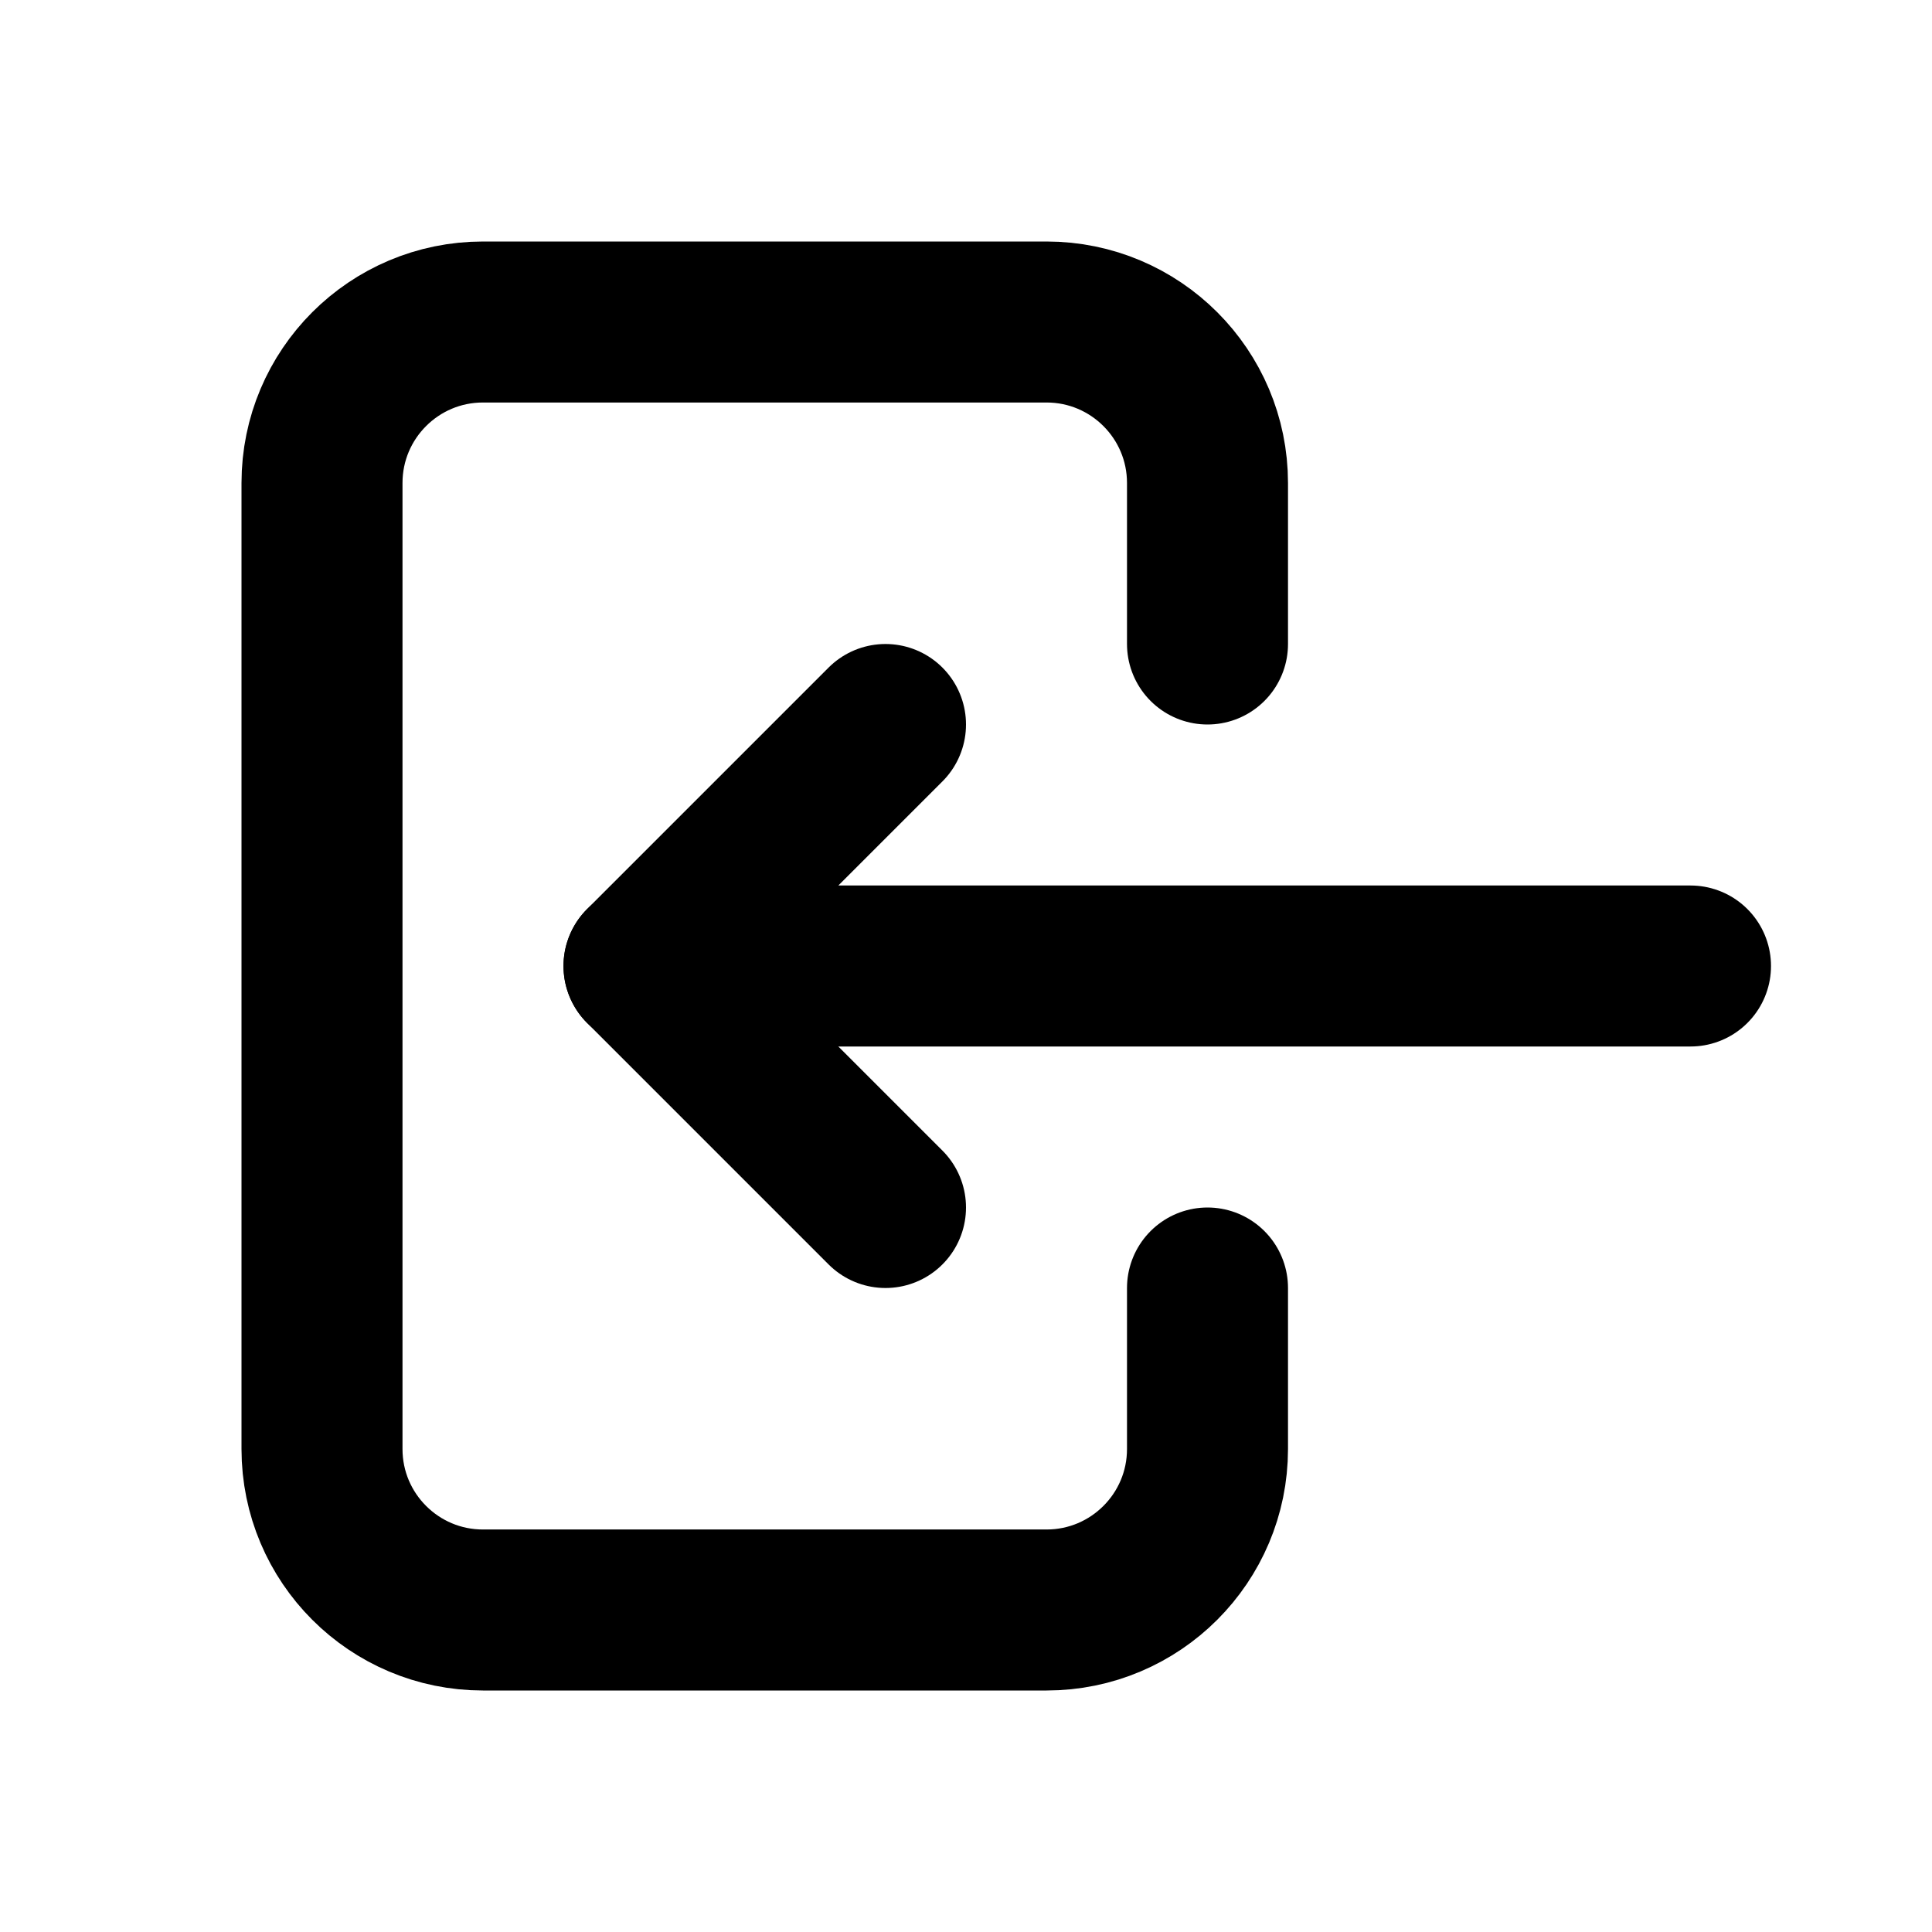
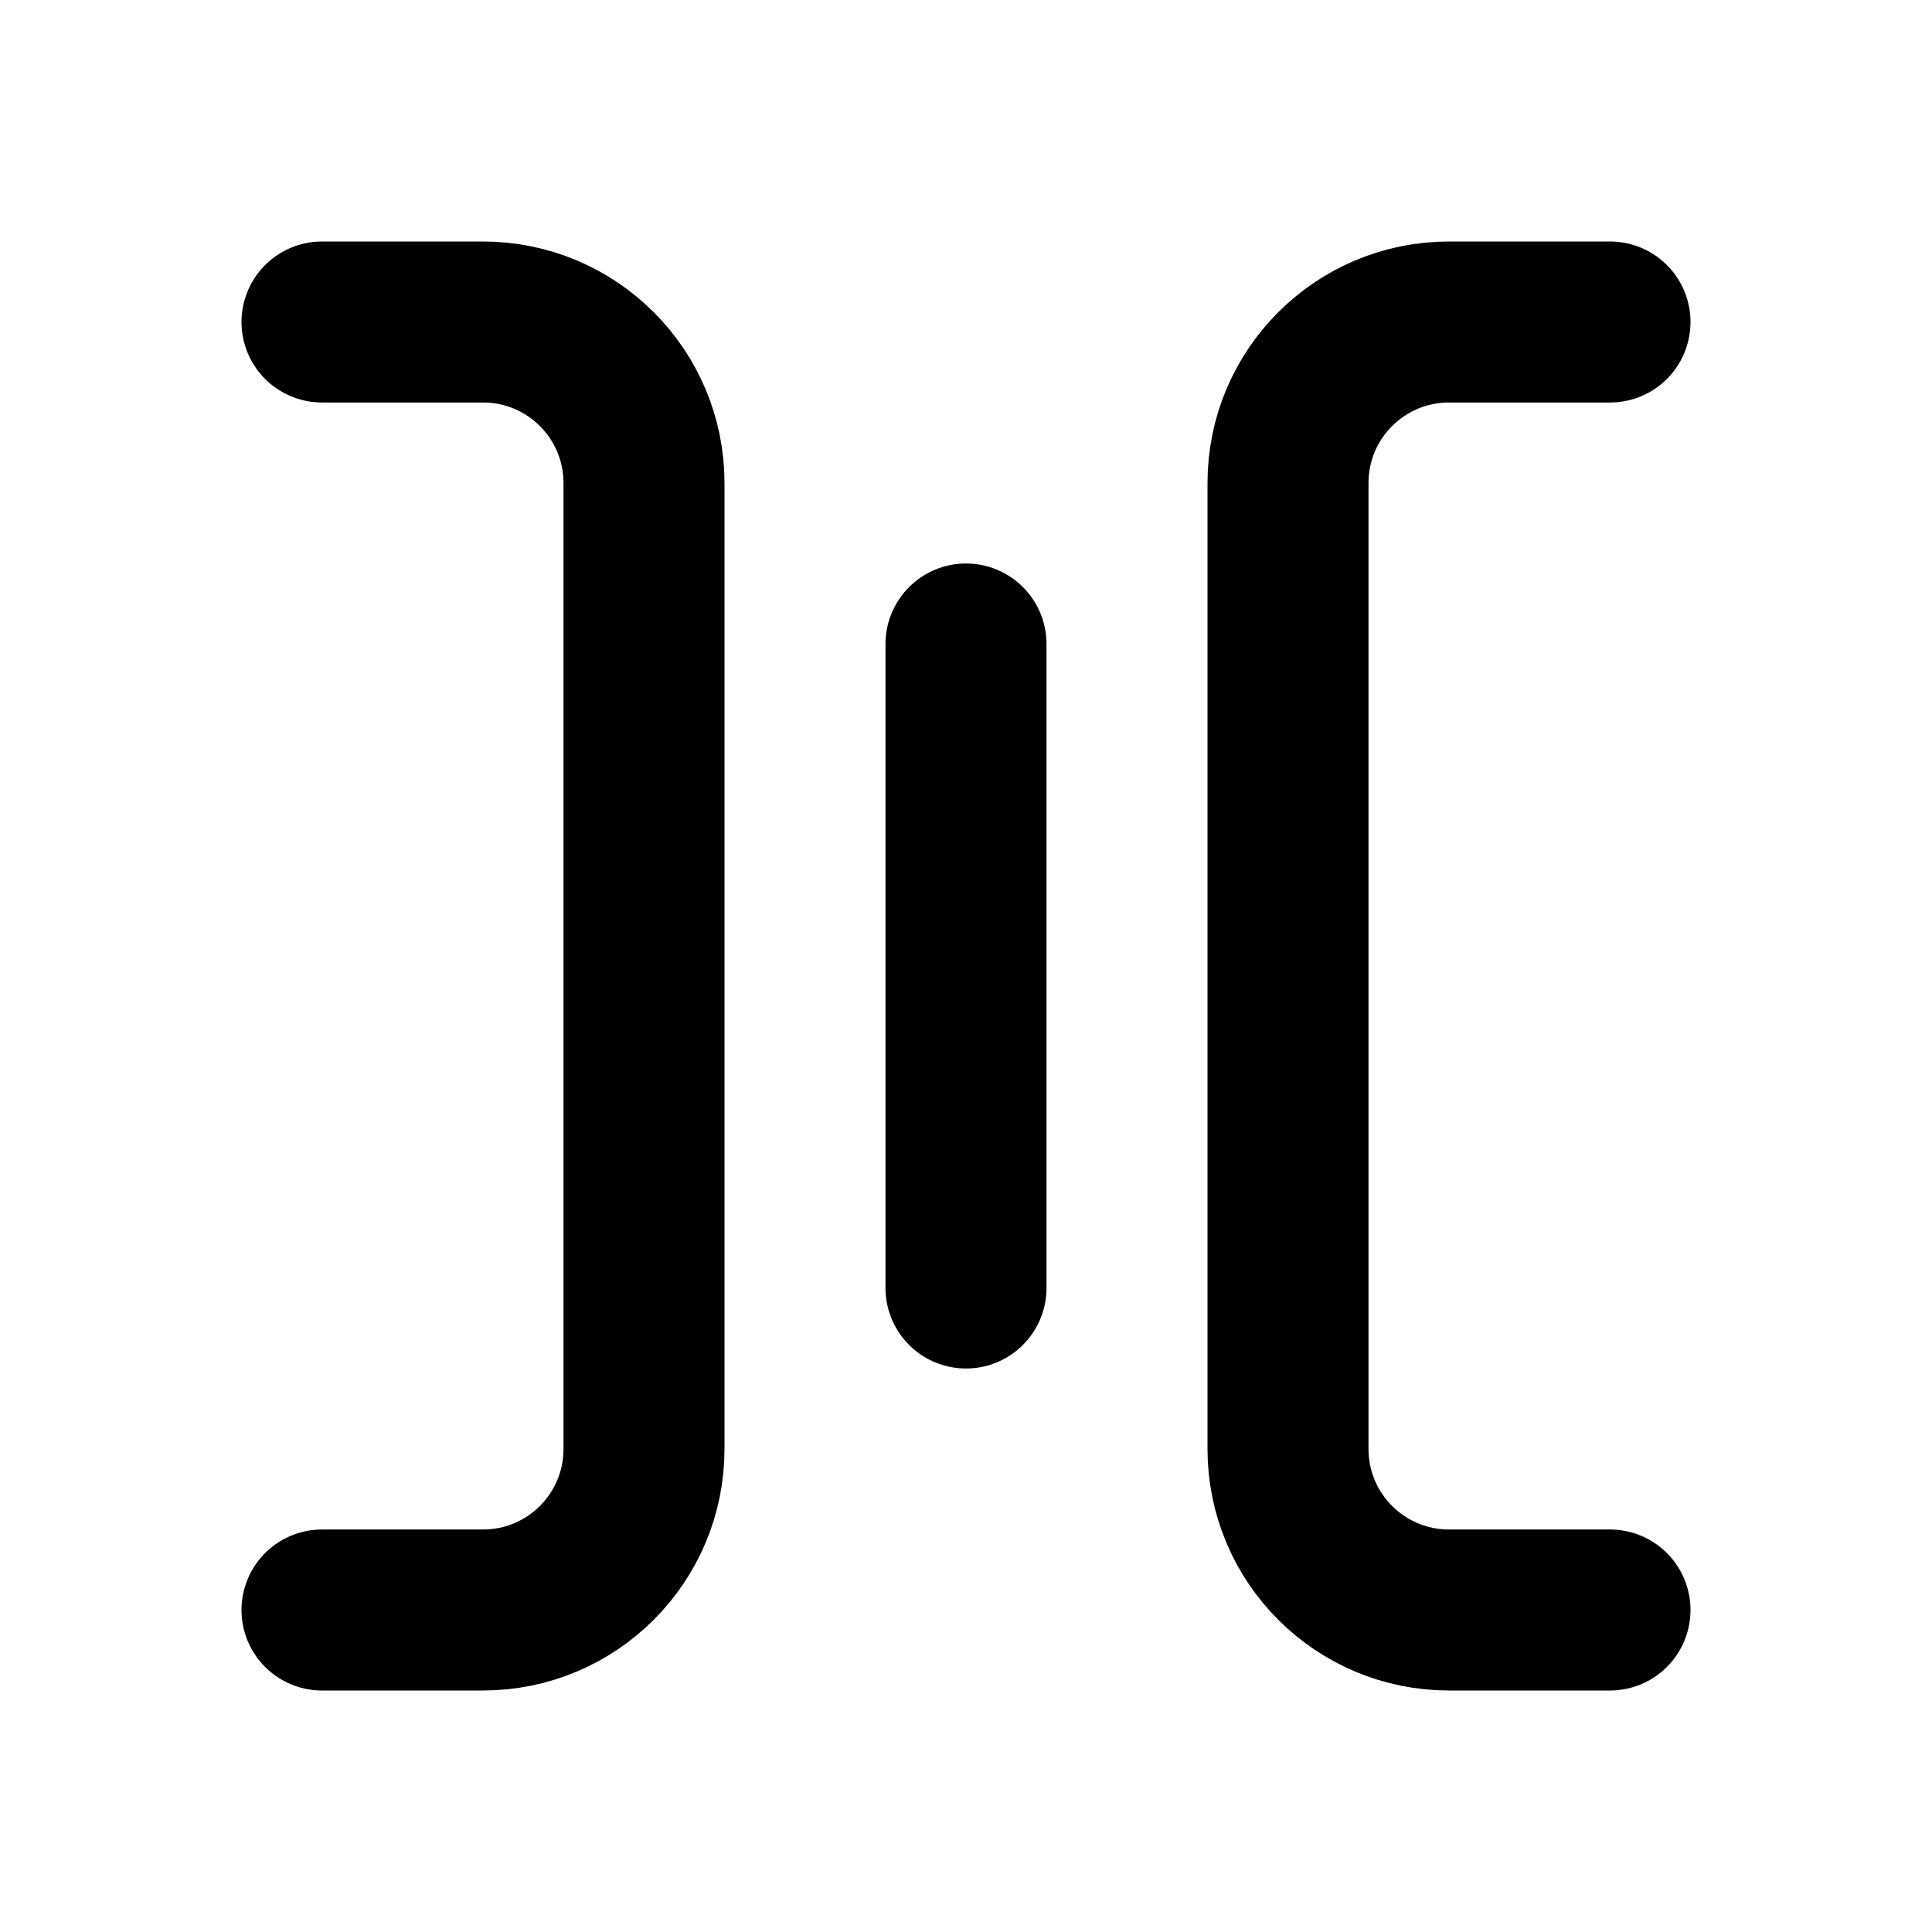
- <svg xmlns="http://www.w3.org/2000/svg" width="24" height="24" viewBox="0 0 24 24" fill="none" stroke="currentColor" stroke-width="2" stroke-linecap="round" stroke-linejoin="round" class="icon icon-tabler icons-tabler-outline icon-tabler-login">
+ <svg xmlns="http://www.w3.org/2000/svg" width="24" height="24" viewBox="0 0 24 24" fill="none" stroke="currentColor" stroke-width="2" stroke-linecap="round" stroke-linejoin="round" class="icon icon-tabler icons-tabler-outline icon-tabler-spacing-horizontal">
  <path stroke="none" d="M0 0h24v24H0z" fill="none" />
-   <path d="M15 8v-2a2 2 0 0 0 -2 -2h-7a2 2 0 0 0 -2 2v12a2 2 0 0 0 2 2h7a2 2 0 0 0 2 -2v-2" />
-   <path d="M21 12h-13l3 -3" />
-   <path d="M11 15l-3 -3" />
+   <path d="M20 20h-2a2 2 0 0 1 -2 -2v-12a2 2 0 0 1 2 -2h2" />
+   <path d="M4 20h2a2 2 0 0 0 2 -2v-12a2 2 0 0 0 -2 -2h-2" />
+   <path d="M12 8v8" />
</svg>
